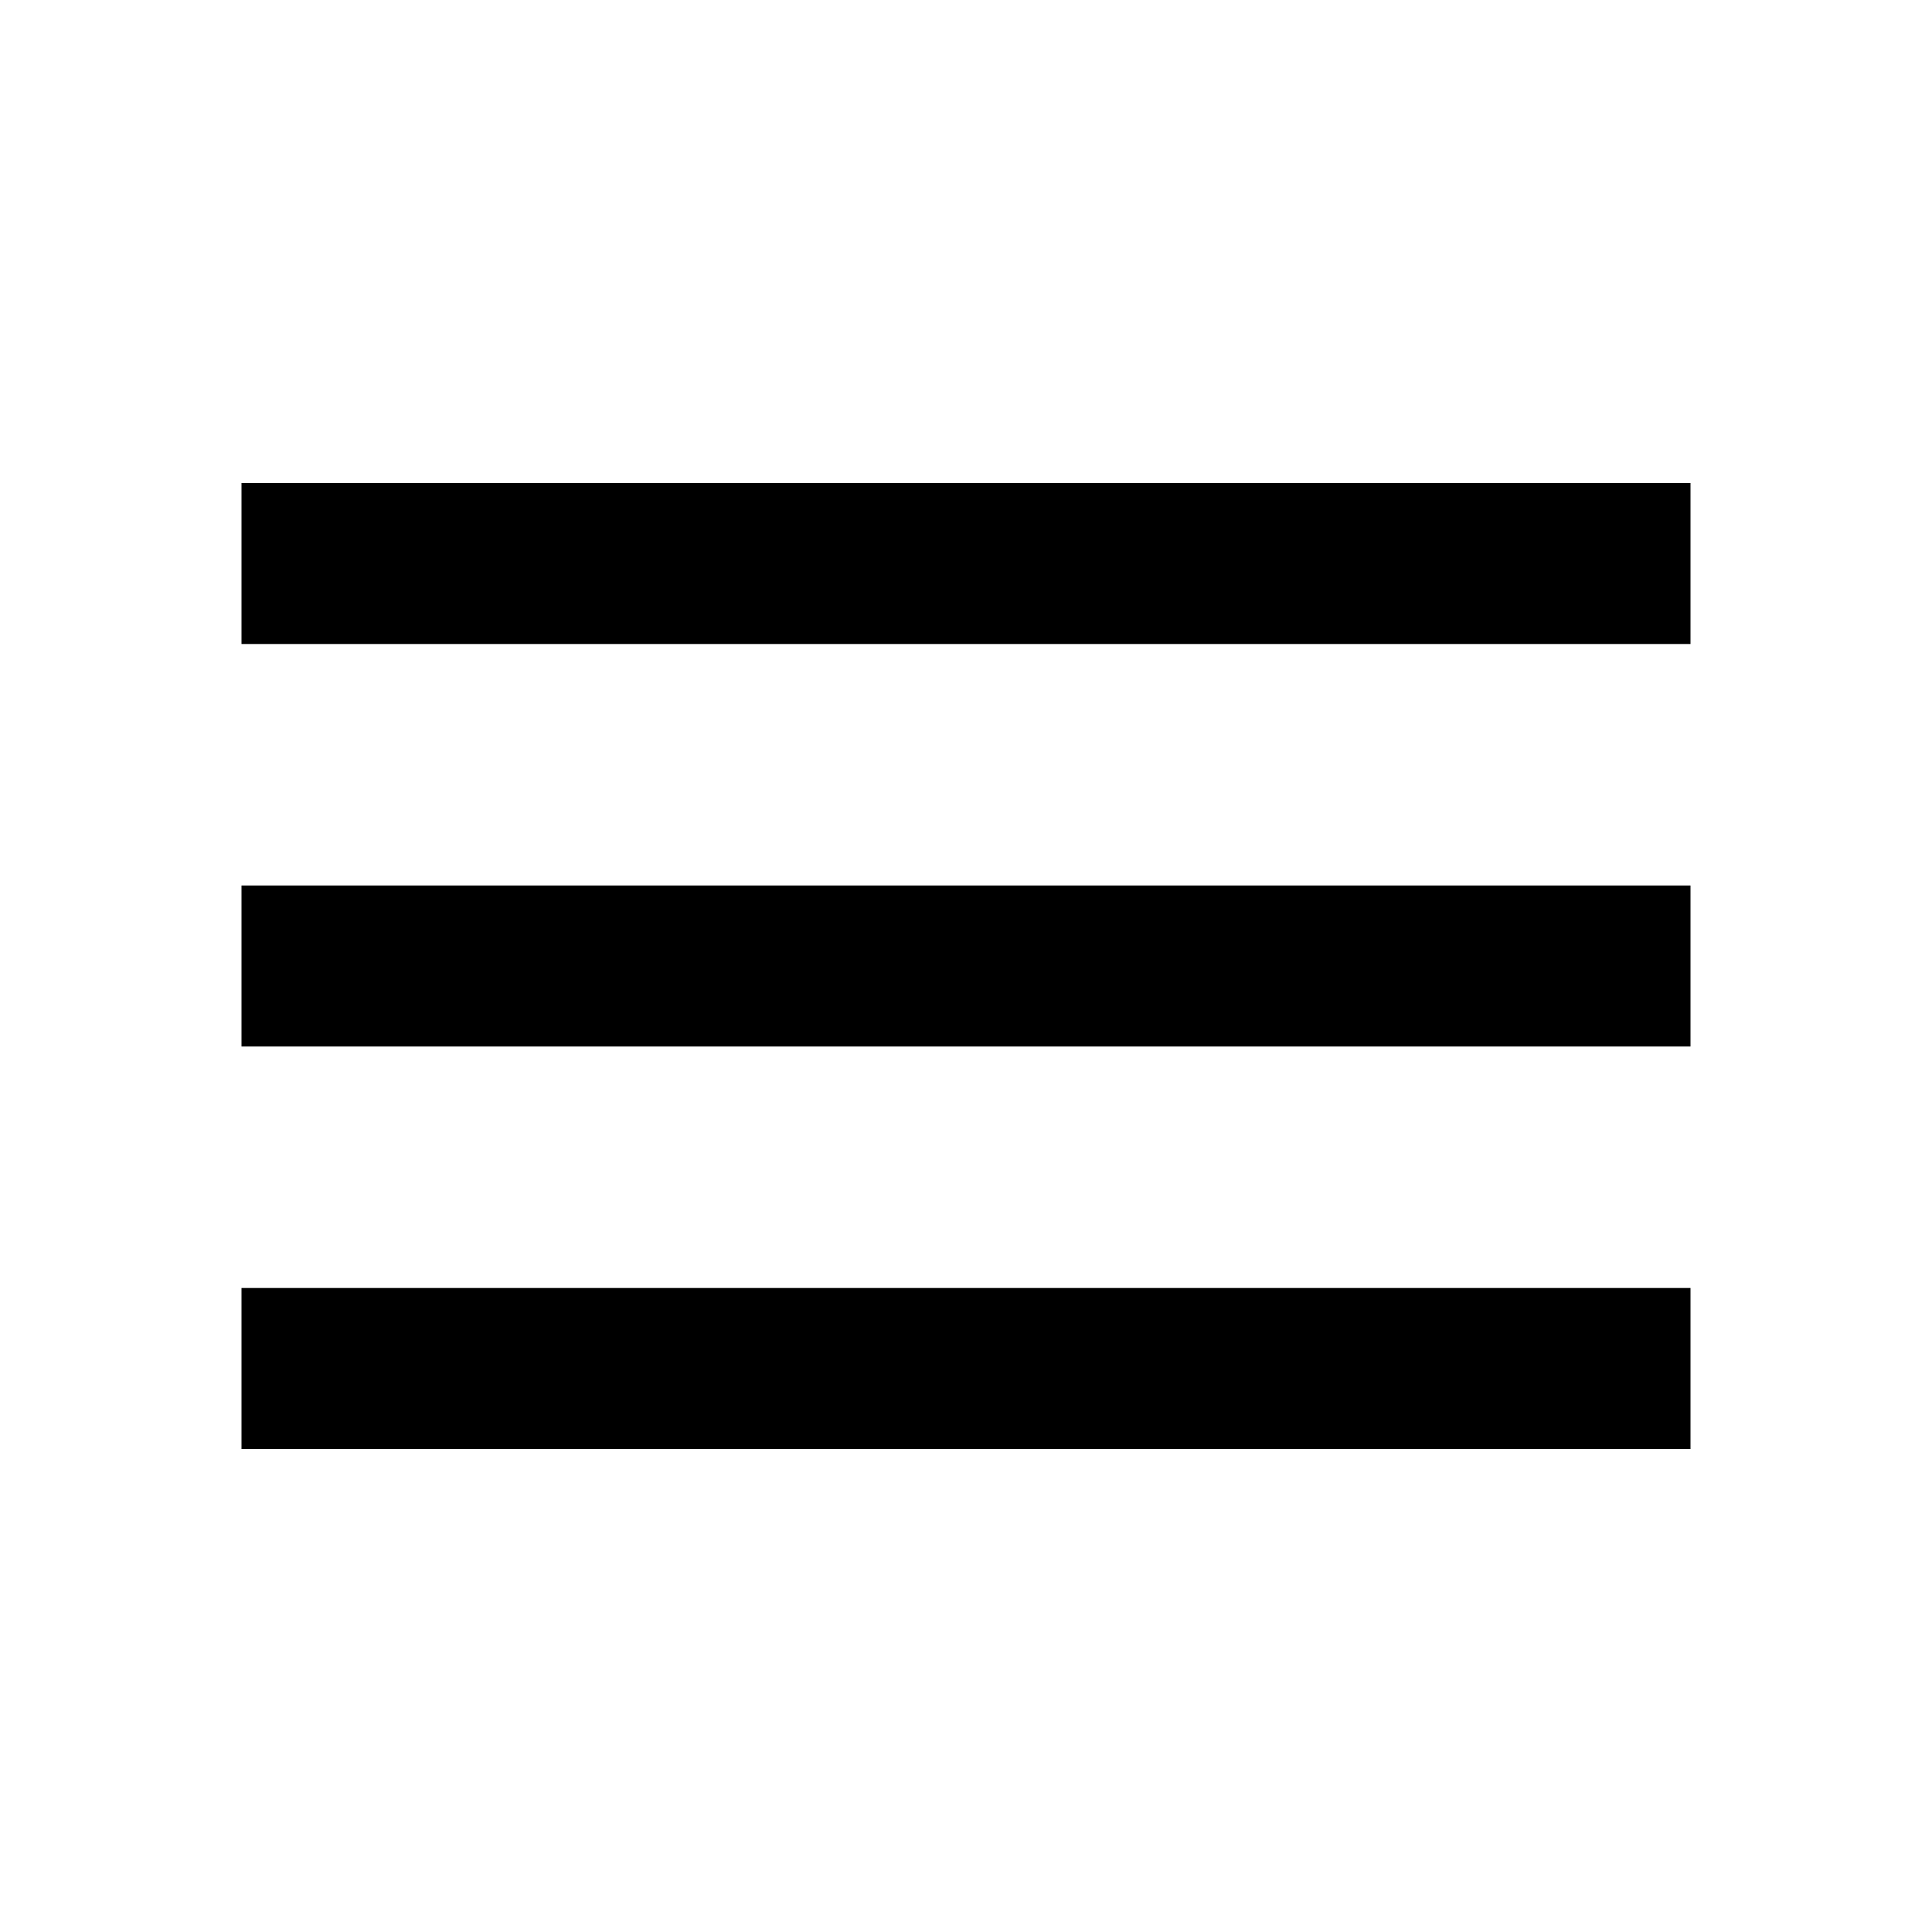
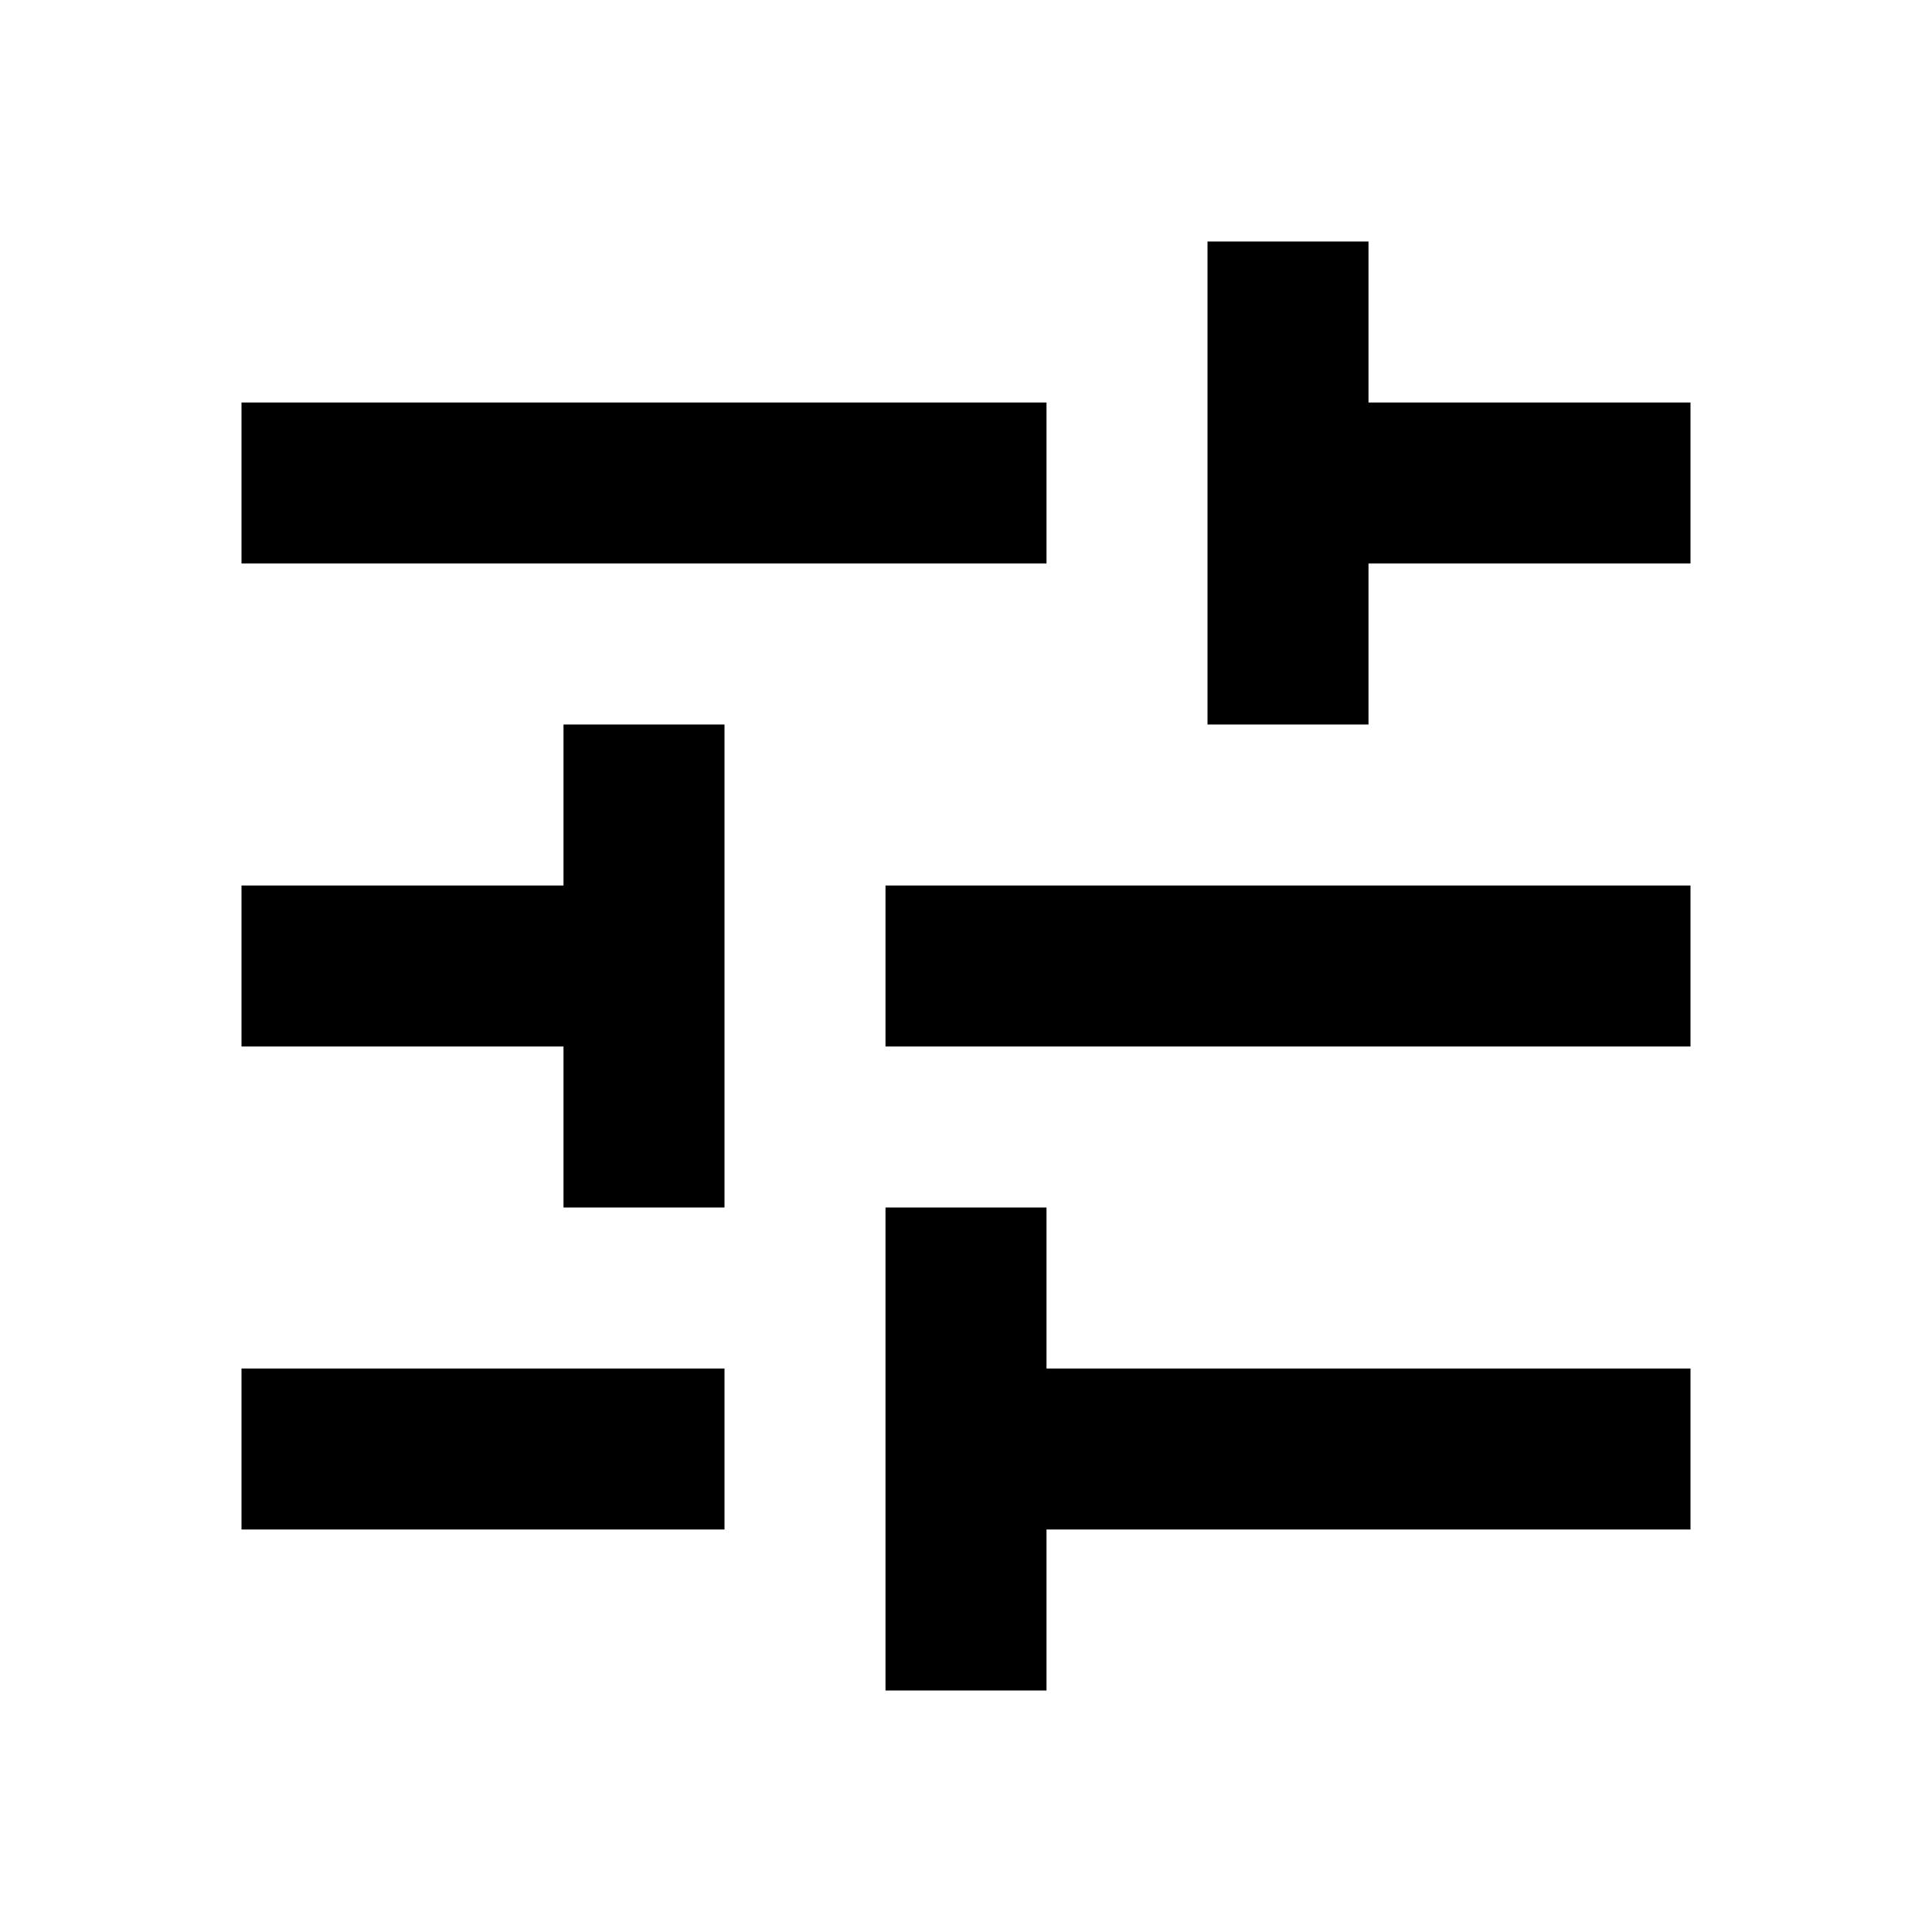
<svg xmlns="http://www.w3.org/2000/svg" height="24px" viewBox="0 0 24 24" width="24px" fill="#000000">
  <path d="M0 0h24v24H0V0z" fill="none" />
-   <path d="M3 18h18v-2H3v2zm0-5h18v-2H3v2zm0-7v2h18V6H3z" />
+   <path d="M3 17v2h6v-2H3zM3 5v2h10V5H3zm10 16v-2h8v-2h-8v-2h-2v6h2zM7 9v2H3v2h4v2h2V9H7zm14 4v-2H11v2h10zm-6-4h2V7h4V5h-4V3h-2v6z" />
</svg>
